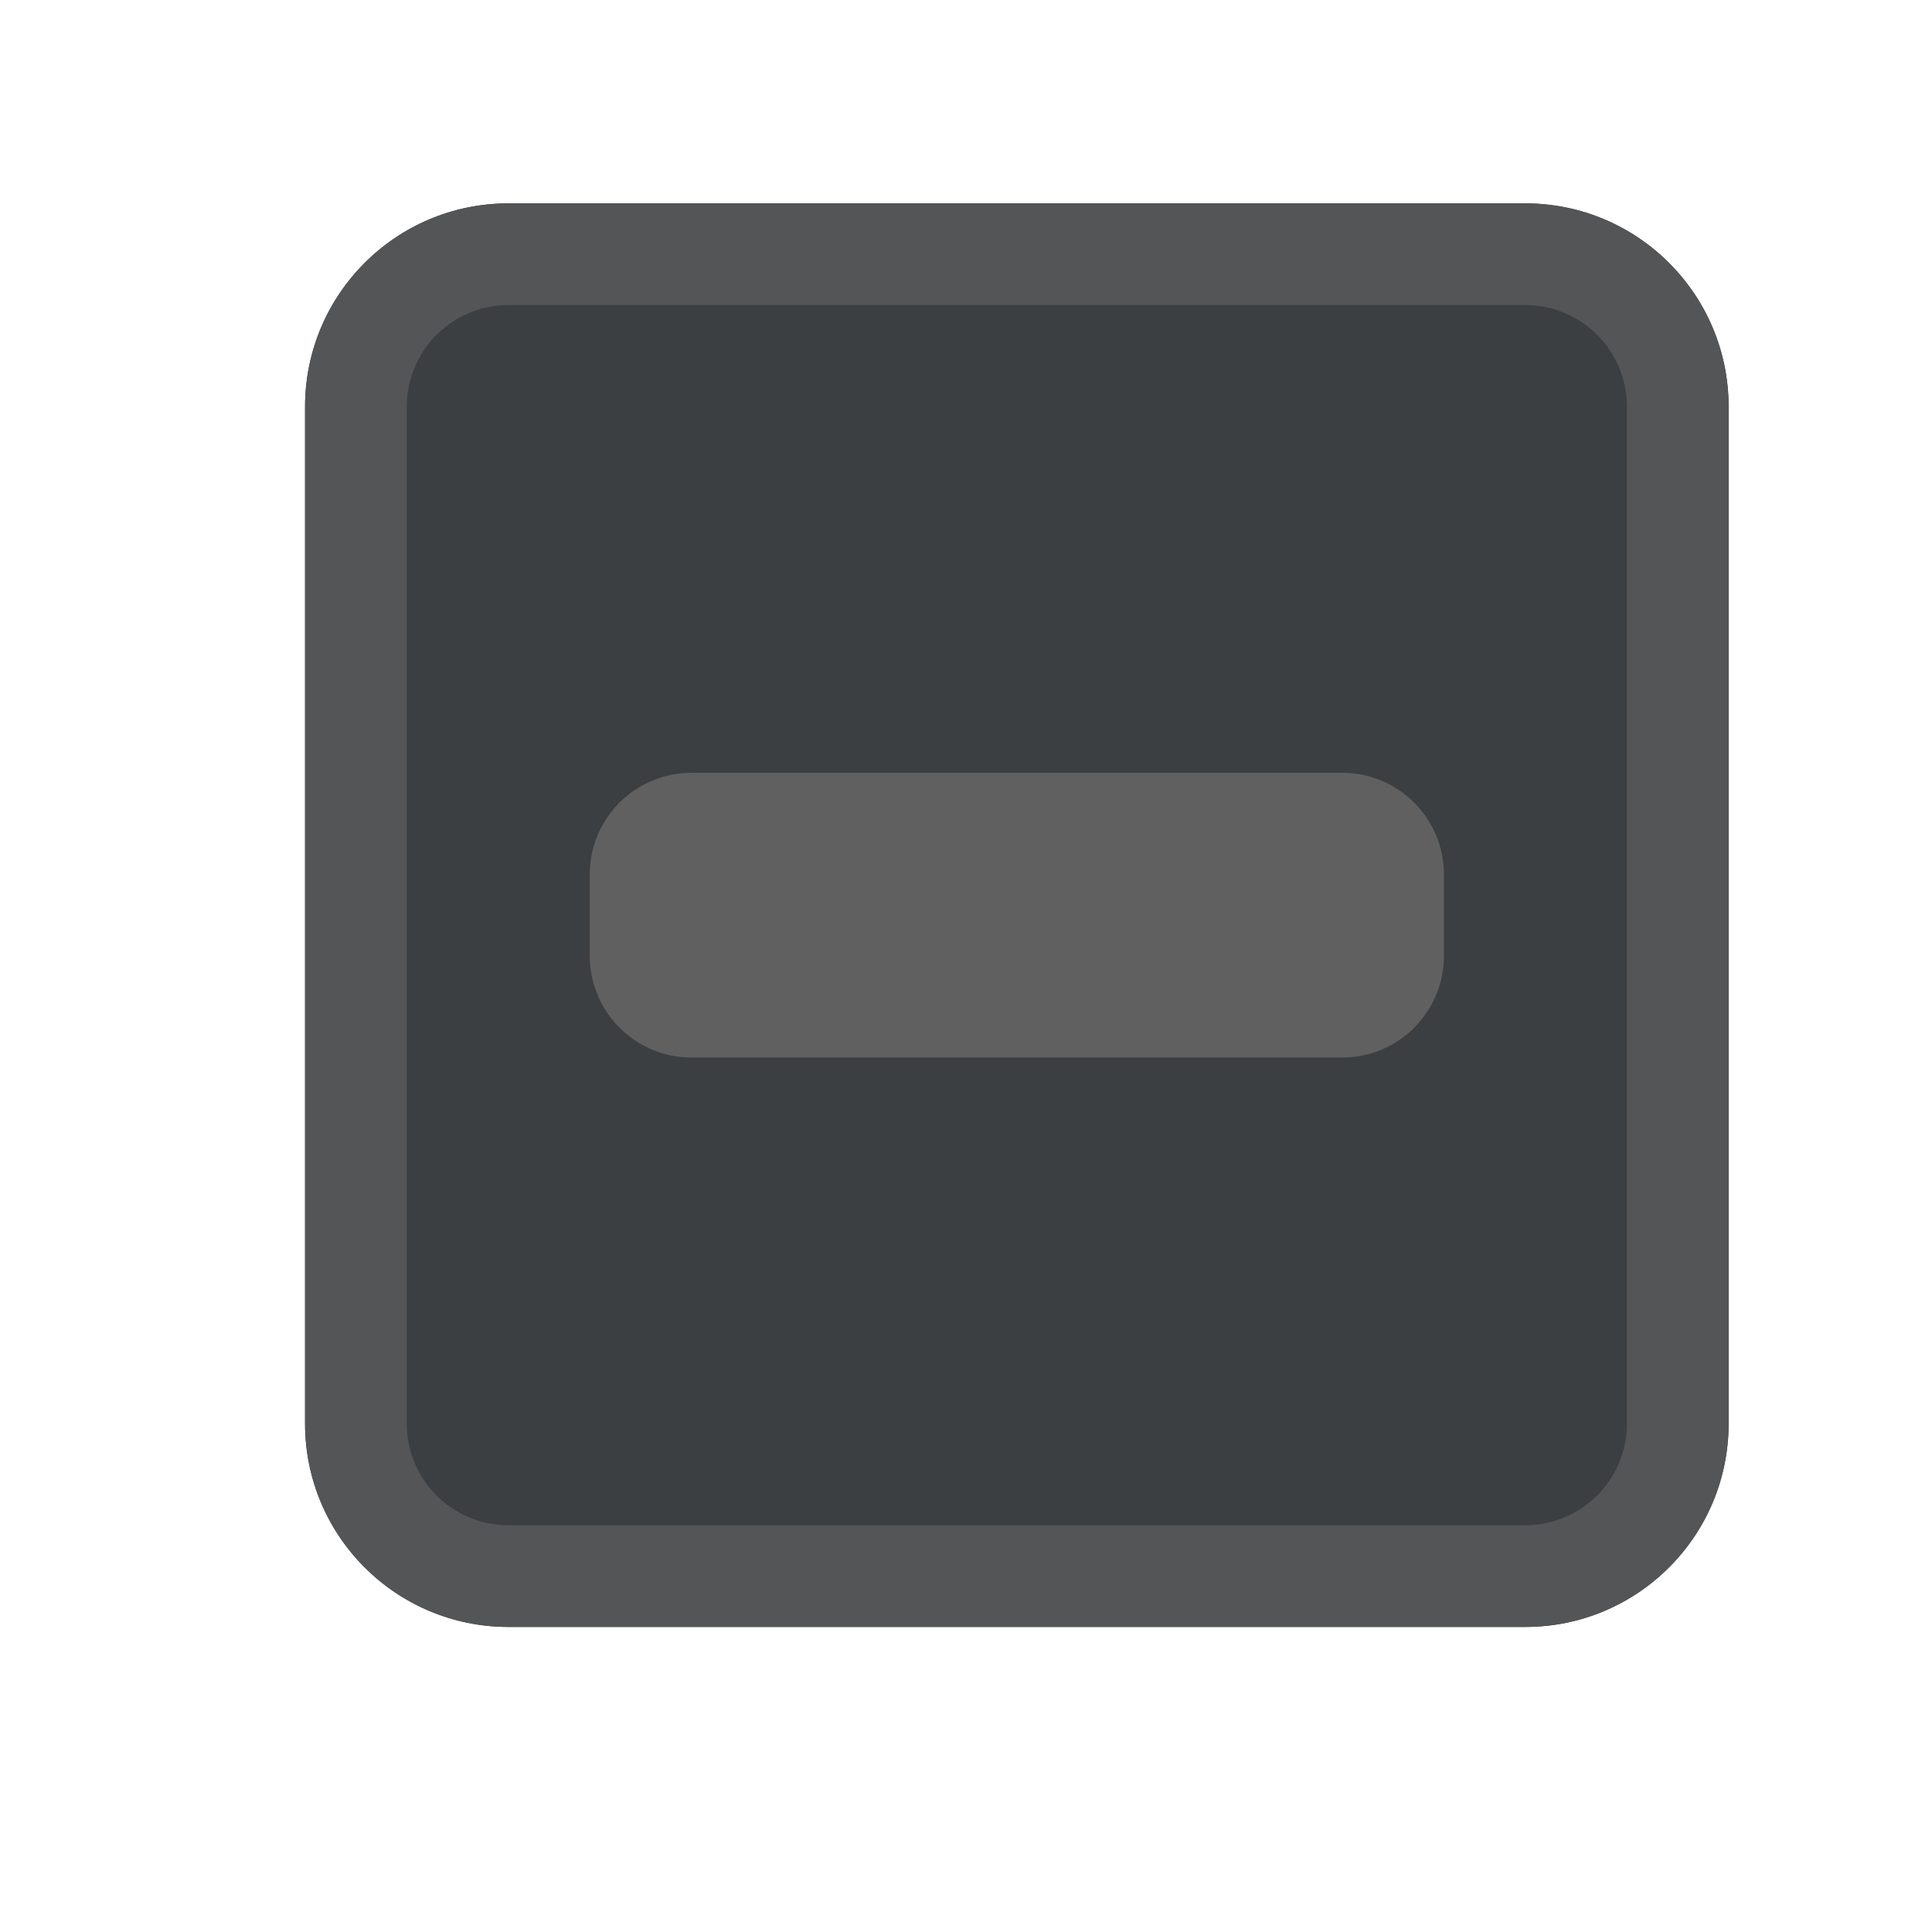
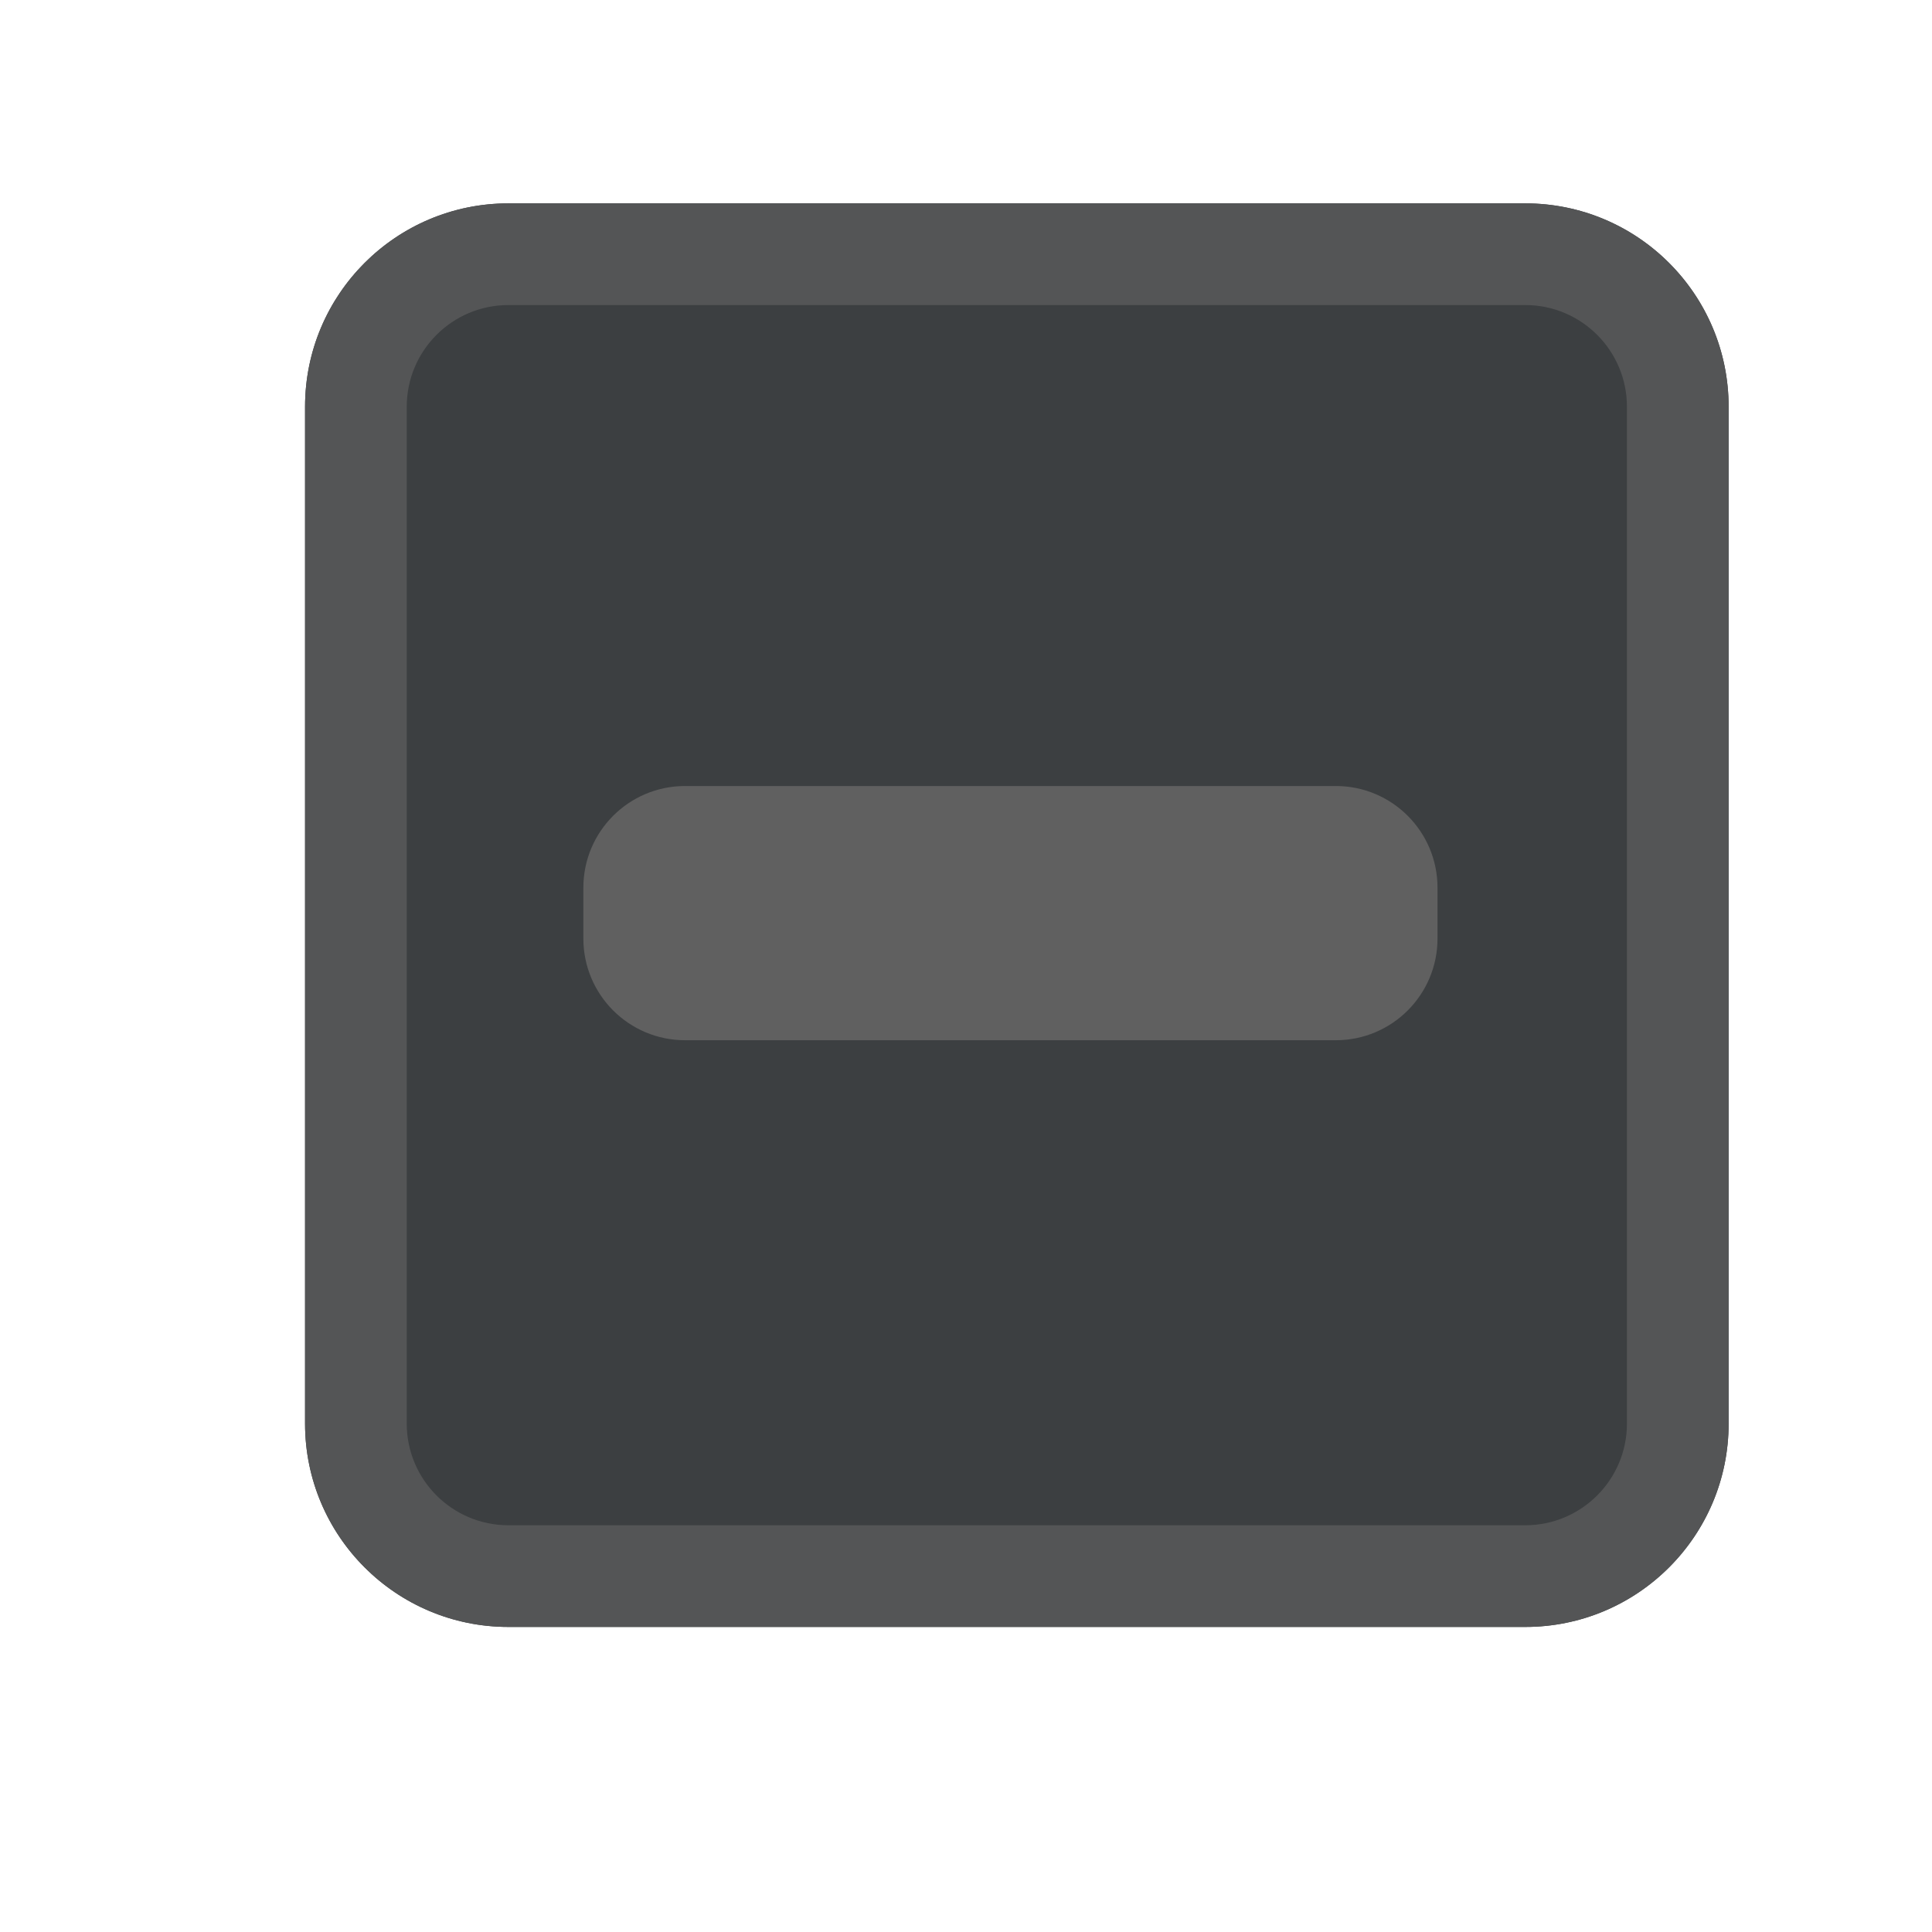
<svg xmlns="http://www.w3.org/2000/svg" width="19" height="19" viewBox="0 0 19 19">
  <g fill="none" fill-rule="evenodd">
    <rect width="14" height="14" x="3" y="2" fill="#3C3F41" rx="2" />
    <path fill="#545556" d="M5,2 L15,2 C16.105,2 17,2.895 17,4 L17,14 C17,15.105 16.105,16 15,16 L5,16 C3.895,16 3,15.105 3,14 L3,4 C3,2.895 3.895,2 5,2 Z M5,3 C4.448,3 4,3.448 4,4 L4,14 C4,14.552 4.448,15 5,15 L15,15 C15.552,15 16,14.552 16,14 L16,4 C16,3.448 15.552,3 15,3 L5,3 Z" />
-     <rect width="8.4" height="2.8" x="5.8" y="7.6" fill="#606060" rx="1" />
+     <rect width="8.4" height="2.5" x="5.737" y="7.73" fill="#606060" rx="1" />
  </g>
</svg>
